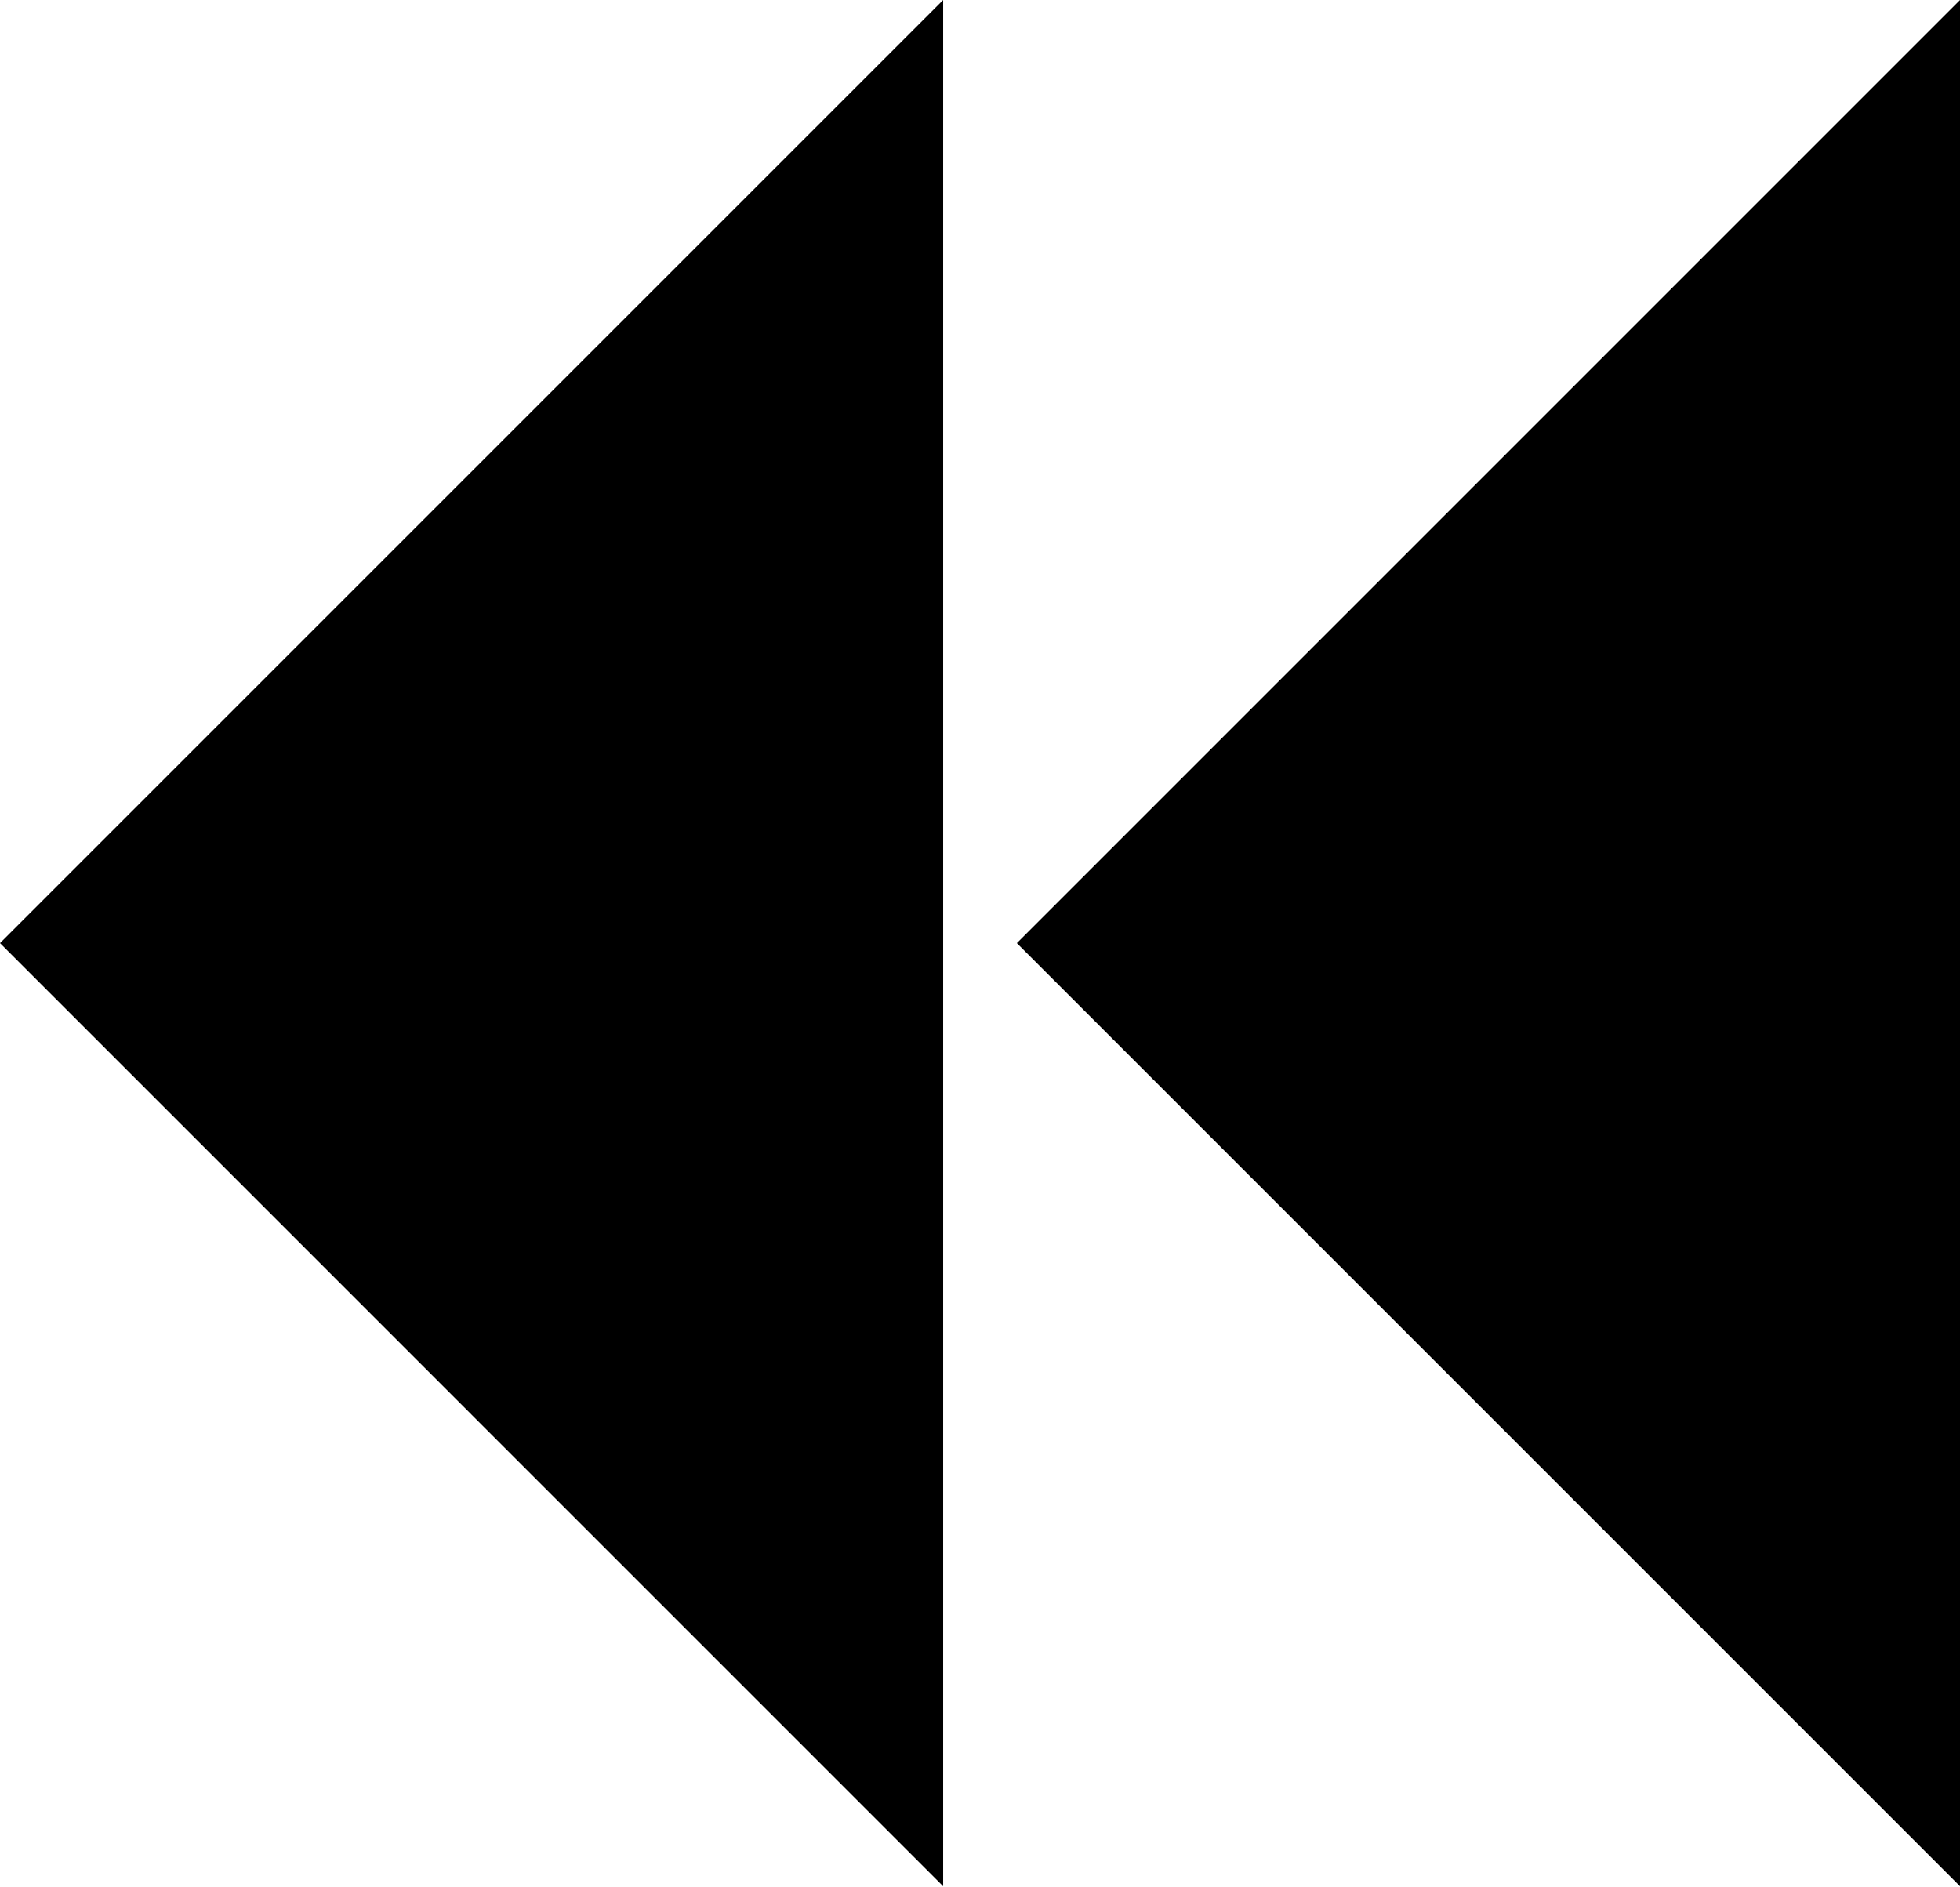
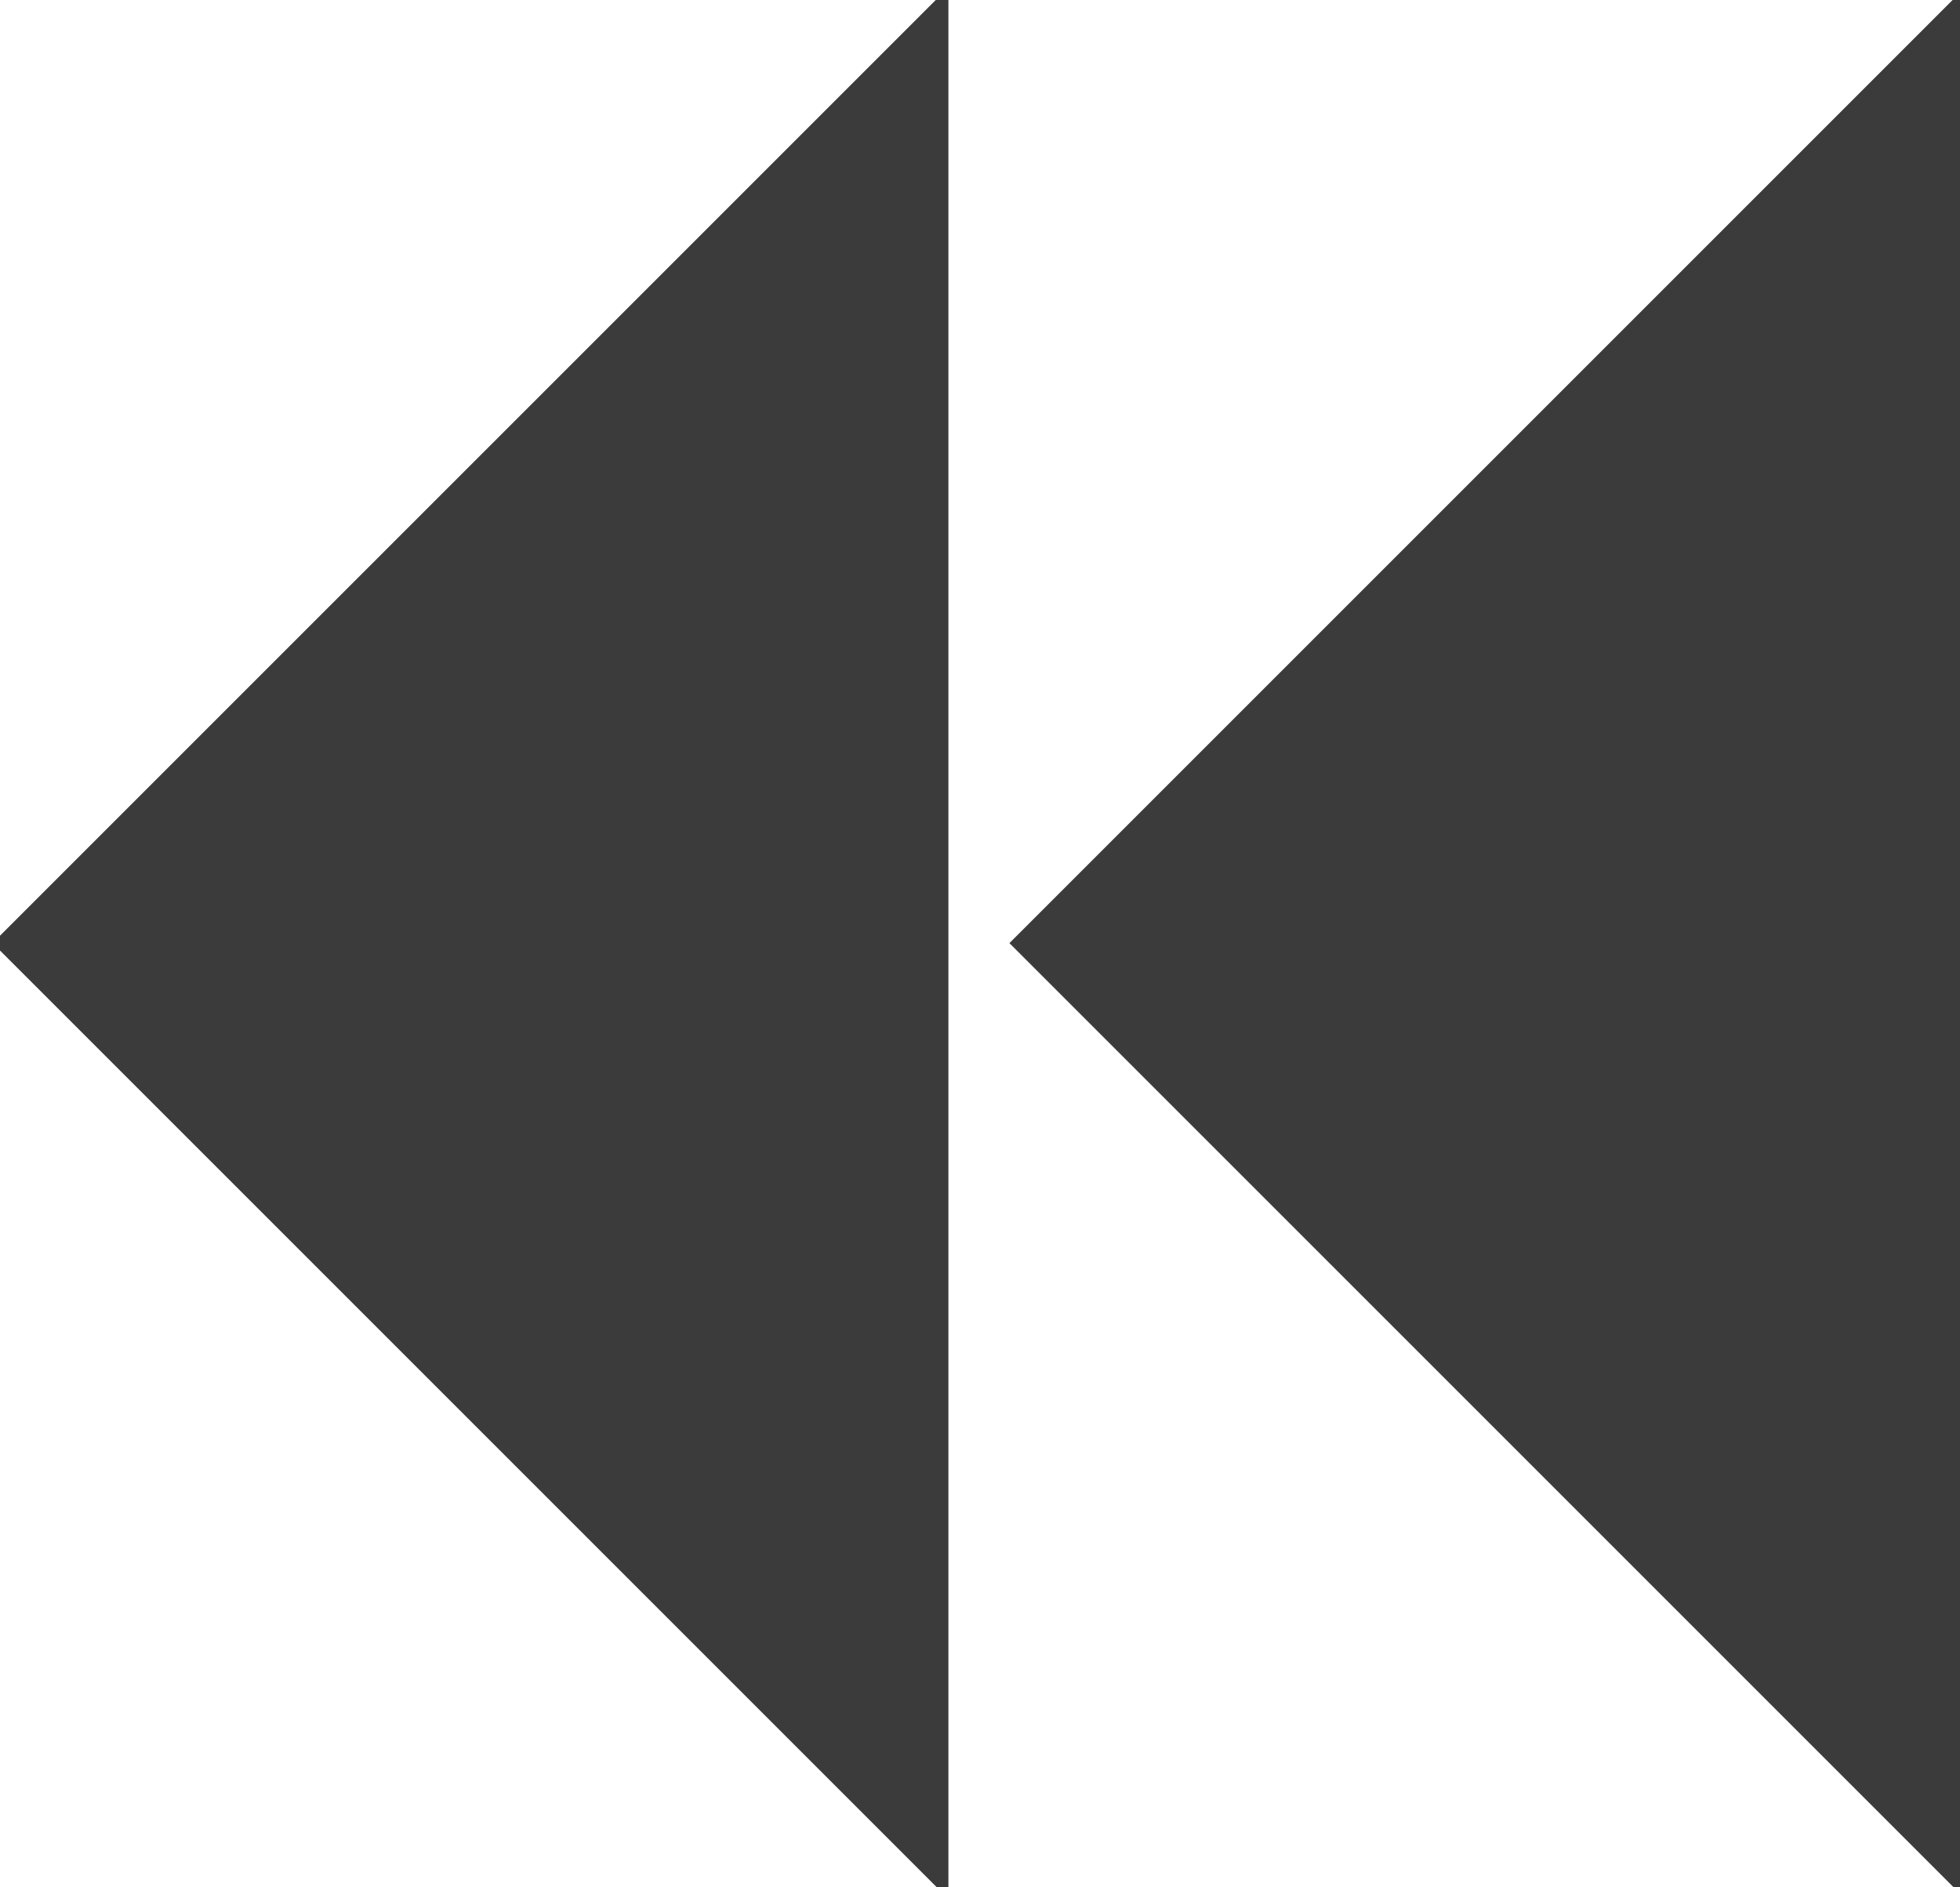
- <svg xmlns="http://www.w3.org/2000/svg" color-rendering="auto" color-interpolation="auto" text-rendering="auto" stroke-miterlimit="10" shape-rendering="auto" font-weight="normal" font-style="normal" font-size="12" image-rendering="auto" id="svg2" version="1.1" width="187.031" height="180" style="font-size:12px;font-style:normal;font-weight:normal;fill:#000000;fill-opacity:1;stroke:#000000;stroke-width:1;stroke-linecap:square;stroke-linejoin:miter;stroke-miterlimit:10;stroke-opacity:1;stroke-dasharray:none;stroke-dashoffset:0;font-family:Dialog">
-   <defs id="genericDefs" />
-   <g id="g5" transform="translate(-22.3594,-121.5)">
-     <g id="g7">
-       <path d="m 209.391,301.5 -90,-90 90,-90 0,180 z m -97.031,0 -90,-90 90,-90 0,180 z" id="path9" style="stroke:none" />
-     </g>
-   </g>
+ <svg xmlns="http://www.w3.org/2000/svg" color-interpolation="auto" stroke-miterlimit="10" font-size="12" width="187.031" height="180" stroke="#3B3B3B" stroke-linecap="square" font-family="Dialog">
+   <path d="M187.031 180l-90-90 90-90v180zm-97.031 0l-90-90 90-90v180z" fill="#3B3B3B" />
</svg>
